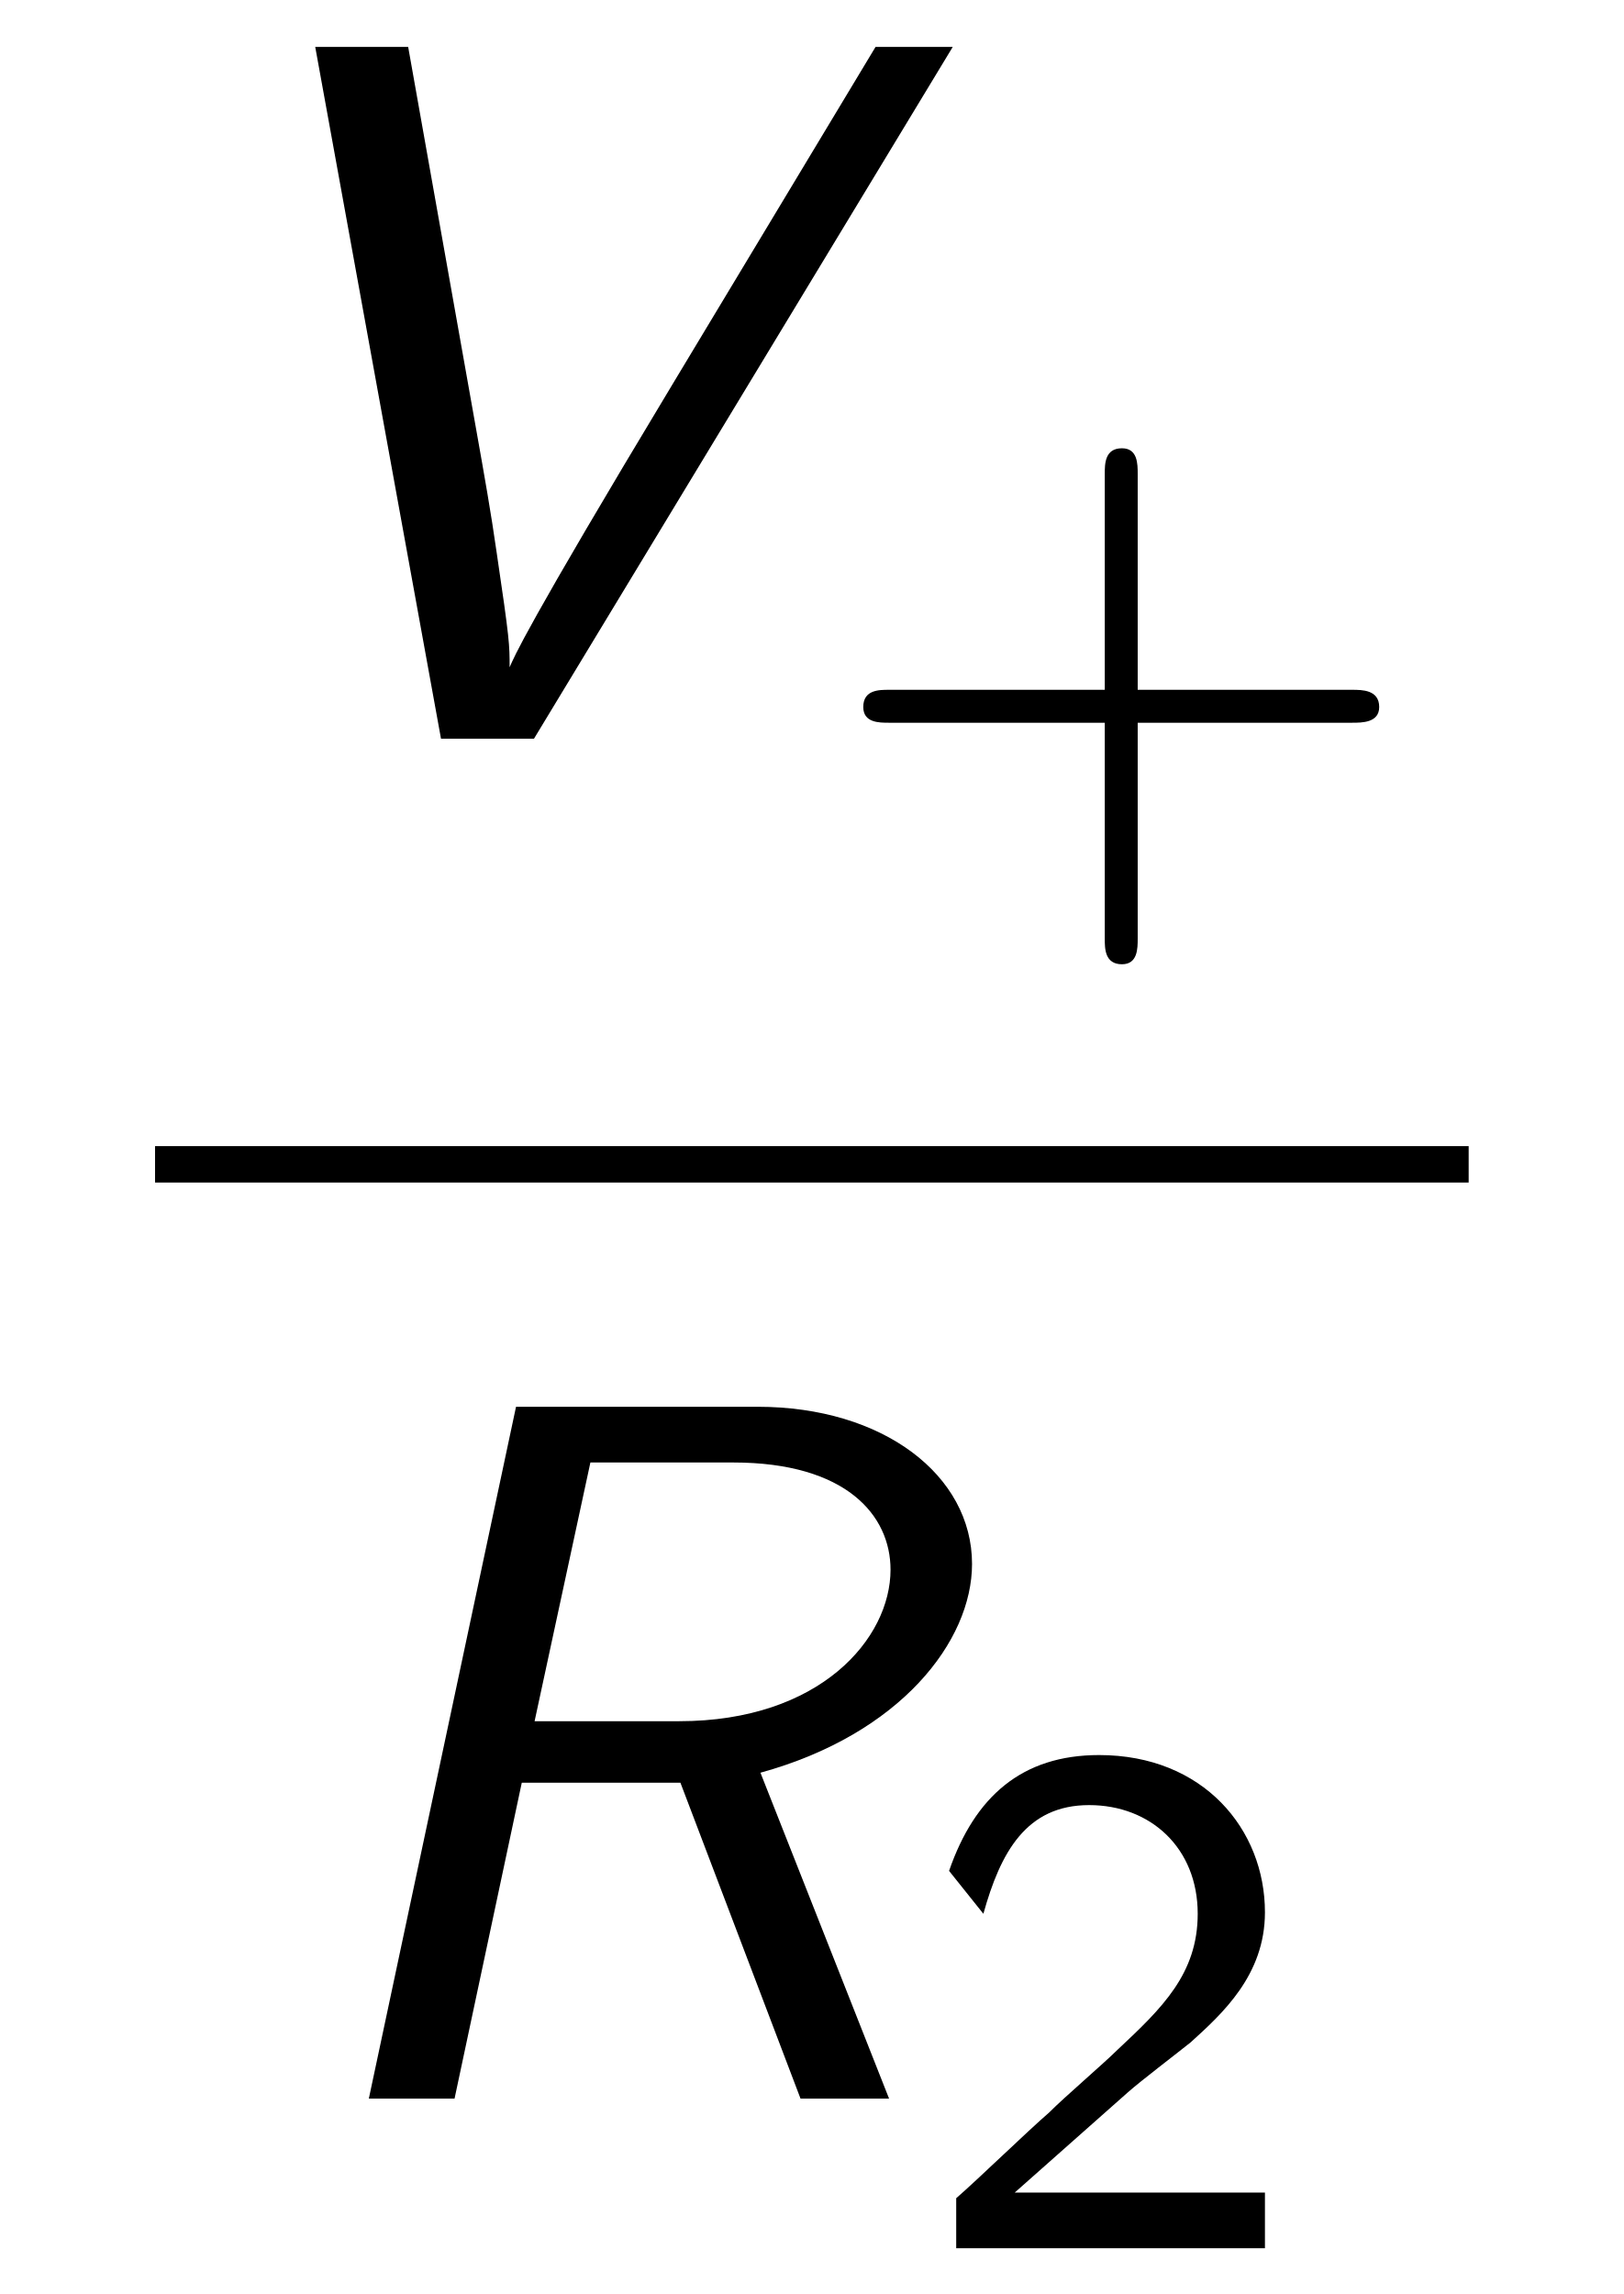
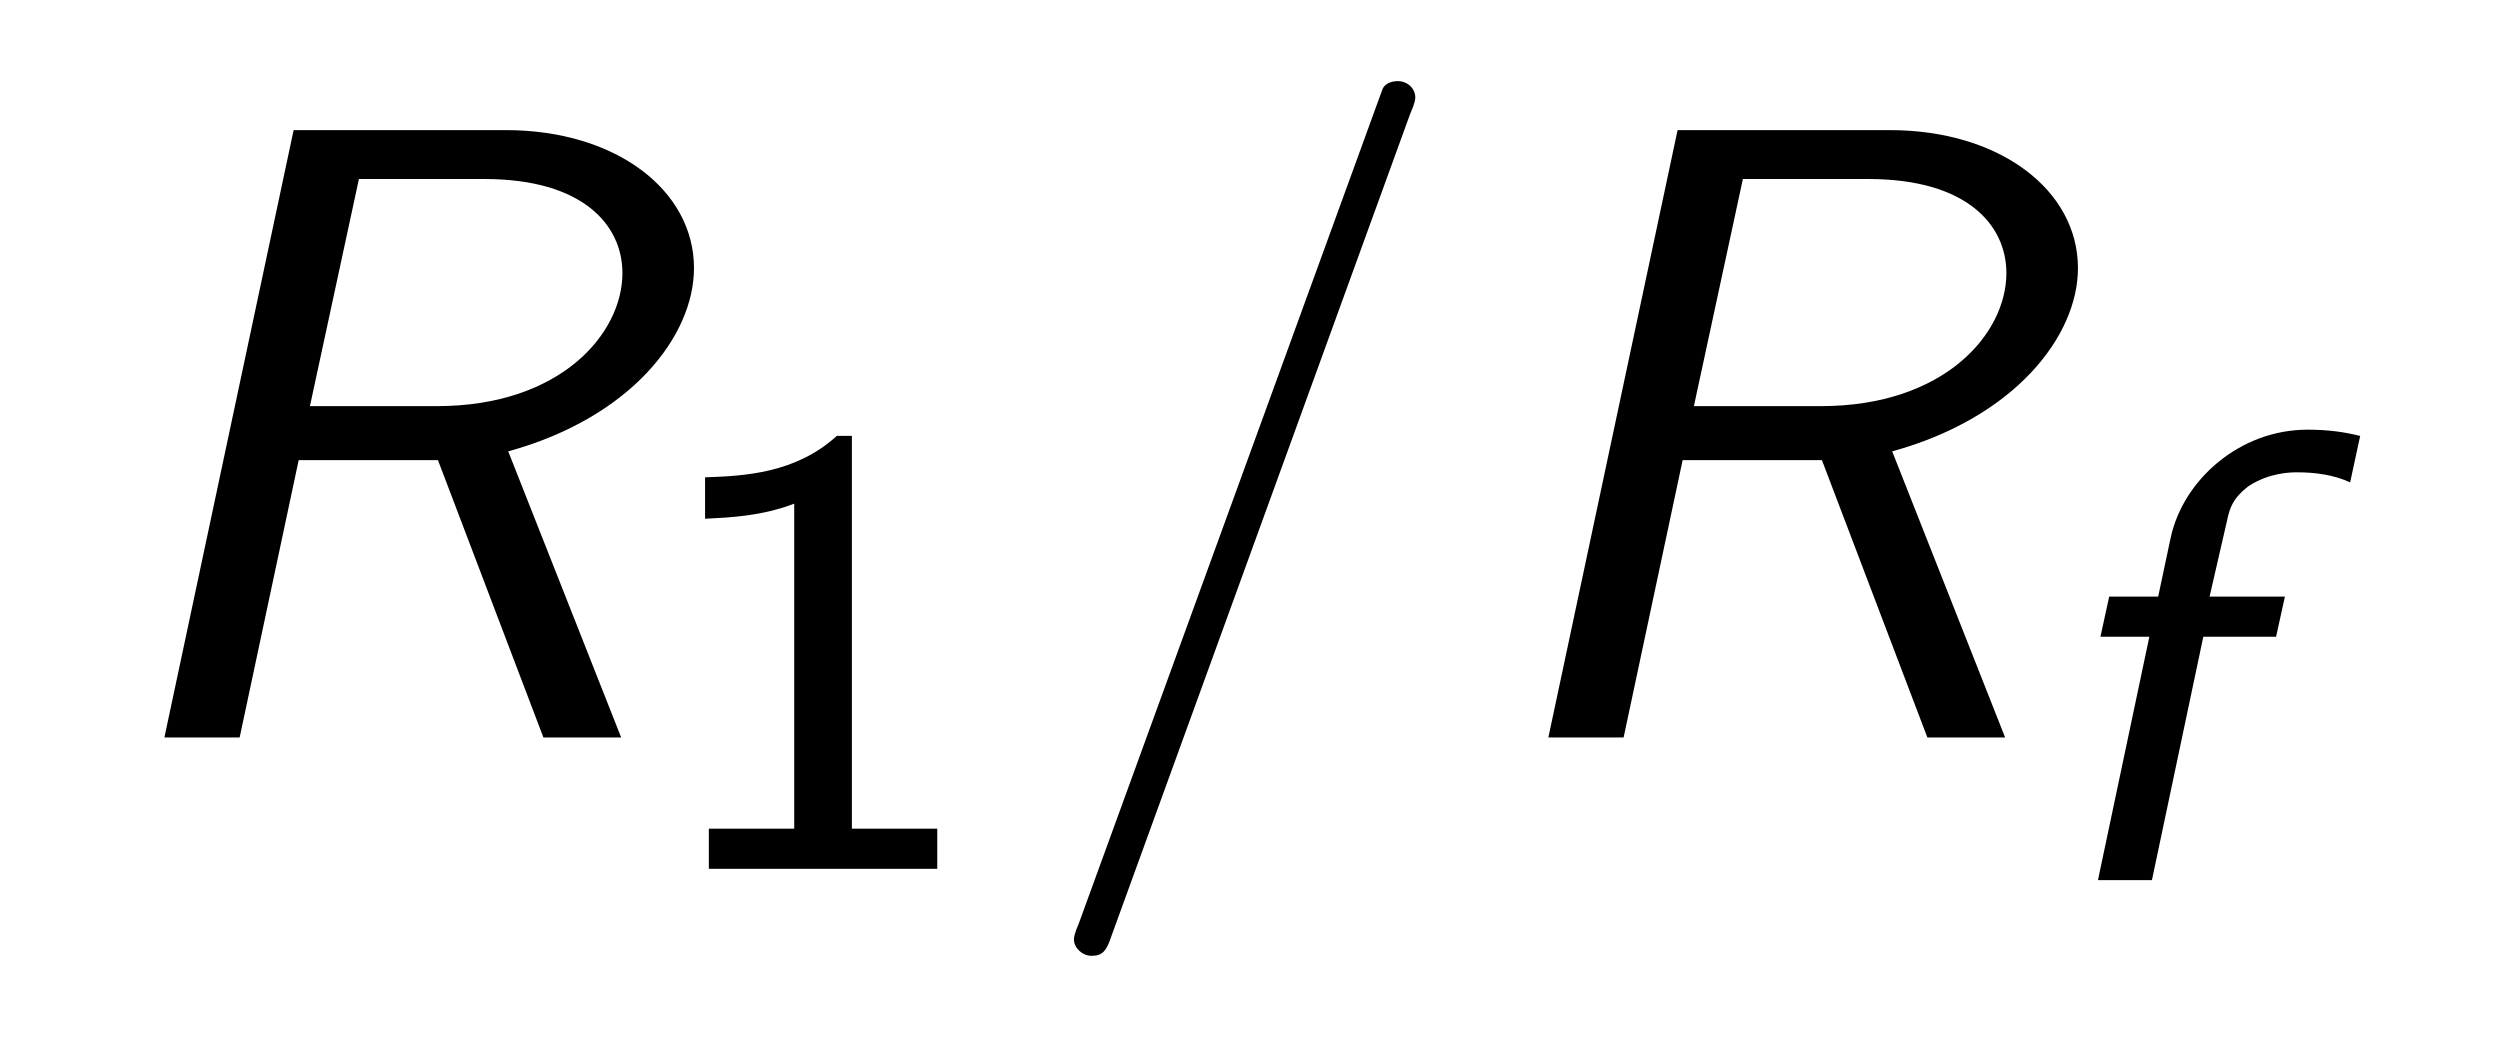
- <svg xmlns="http://www.w3.org/2000/svg" xmlns:xlink="http://www.w3.org/1999/xlink" viewBox="0 0 17.748 25.075" version="1.2">
+ <svg xmlns="http://www.w3.org/2000/svg" xmlns:xlink="http://www.w3.org/1999/xlink" viewBox="0 0 31.128 12.909" version="1.2">
  <defs>
    <g>
      <symbol overflow="visible" id="glyph0-0">
        <path style="stroke:none;" d="" />
      </symbol>
      <symbol overflow="visible" id="glyph0-1">
-         <path style="stroke:none;" d="M 8.719 -7.562 L 7.875 -7.562 L 5.656 -3.875 C 4.047 -1.203 3.922 -0.891 3.875 -0.781 C 3.875 -1.031 3.875 -1.078 3.734 -2.031 C 3.672 -2.469 3.594 -2.906 3.516 -3.344 L 2.766 -7.562 L 1.75 -7.562 L 3.125 0 L 4.141 0 Z M 8.719 -7.562 " />
-       </symbol>
-       <symbol overflow="visible" id="glyph0-2">
        <path style="stroke:none;" d="M 5.328 -3.562 C 6.859 -3.984 7.641 -5 7.641 -5.844 C 7.641 -6.812 6.672 -7.562 5.297 -7.562 L 2.656 -7.562 L 1.047 0 L 1.984 0 L 2.719 -3.453 L 4.453 -3.453 L 5.766 0 L 6.734 0 Z M 3.469 -6.953 L 5.031 -6.953 C 6.266 -6.953 6.75 -6.375 6.75 -5.781 C 6.75 -5.031 5.984 -4.125 4.438 -4.125 L 2.859 -4.125 Z M 3.469 -6.953 " />
      </symbol>
      <symbol overflow="visible" id="glyph1-0">
        <path style="stroke:none;" d="" />
      </symbol>
      <symbol overflow="visible" id="glyph1-1">
-         <path style="stroke:none;" d="M 3.469 -1.812 L 5.812 -1.812 C 5.922 -1.812 6.109 -1.812 6.109 -1.984 C 6.109 -2.172 5.922 -2.172 5.812 -2.172 L 3.469 -2.172 L 3.469 -4.531 C 3.469 -4.641 3.469 -4.812 3.297 -4.812 C 3.109 -4.812 3.109 -4.641 3.109 -4.531 L 3.109 -2.172 L 0.75 -2.172 C 0.641 -2.172 0.469 -2.172 0.469 -1.984 C 0.469 -1.812 0.641 -1.812 0.75 -1.812 L 3.109 -1.812 L 3.109 0.547 C 3.109 0.656 3.109 0.828 3.297 0.828 C 3.469 0.828 3.469 0.656 3.469 0.547 Z M 3.469 -1.812 " />
+         <path style="stroke:none;" d="M 2.562 -5.391 L 2.375 -5.391 C 1.859 -4.922 1.219 -4.891 0.734 -4.875 L 0.734 -4.359 C 1.047 -4.375 1.438 -4.391 1.844 -4.547 L 1.844 -0.5 L 0.781 -0.5 L 0.781 0 L 3.625 0 L 3.625 -0.5 L 2.562 -0.5 Z M 2.562 -5.391 " />
      </symbol>
-       <symbol overflow="visible" id="glyph1-2">
-         <path style="stroke:none;" d="M 2.25 -0.609 C 2.156 -0.609 2.062 -0.609 1.969 -0.609 L 1.062 -0.609 L 2.297 -1.703 C 2.438 -1.828 2.828 -2.125 2.984 -2.25 C 3.328 -2.562 3.797 -2.984 3.797 -3.672 C 3.797 -4.578 3.125 -5.391 1.984 -5.391 C 1.141 -5.391 0.625 -4.938 0.344 -4.125 L 0.719 -3.656 C 0.906 -4.328 1.188 -4.844 1.875 -4.844 C 2.547 -4.844 3.062 -4.375 3.062 -3.656 C 3.062 -3 2.672 -2.625 2.188 -2.172 C 2.031 -2.016 1.609 -1.656 1.438 -1.484 C 1.203 -1.281 0.656 -0.75 0.422 -0.547 L 0.422 0 L 3.797 0 L 3.797 -0.609 Z M 2.25 -0.609 " />
+       <symbol overflow="visible" id="glyph2-0">
+         <path style="stroke:none;" d="" />
+       </symbol>
+       <symbol overflow="visible" id="glyph2-1">
+         <path style="stroke:none;" d="M 4.781 -7.766 C 4.844 -7.906 4.844 -7.953 4.844 -7.969 C 4.844 -8.078 4.75 -8.172 4.625 -8.172 C 4.547 -8.172 4.469 -8.141 4.438 -8.078 L 0.656 2.312 C 0.594 2.453 0.594 2.5 0.594 2.516 C 0.594 2.625 0.703 2.719 0.812 2.719 C 0.953 2.719 1 2.656 1.062 2.469 Z M 4.781 -7.766 " />
+       </symbol>
+       <symbol overflow="visible" id="glyph3-0">
+         <path style="stroke:none;" d="" />
+       </symbol>
+       <symbol overflow="visible" id="glyph3-1">
+         <path style="stroke:none;" d="M 2.156 -3.031 L 3.062 -3.031 L 3.172 -3.531 L 2.234 -3.531 L 2.453 -4.484 C 2.484 -4.625 2.516 -4.75 2.719 -4.906 C 2.984 -5.078 3.25 -5.078 3.328 -5.078 C 3.547 -5.078 3.781 -5.047 3.984 -4.953 L 4.109 -5.531 C 3.922 -5.578 3.719 -5.609 3.453 -5.609 C 2.609 -5.609 1.906 -4.984 1.75 -4.266 L 1.594 -3.531 L 0.984 -3.531 L 0.875 -3.031 L 1.484 -3.031 L 0.844 0 L 1.516 0 Z M 2.156 -3.031 " />
      </symbol>
    </g>
  </defs>
  <g id="surface1">
    <g style="fill:rgb(0%,0%,0%);fill-opacity:1;">
-       <use xlink:href="#glyph0-1" x="1.696" y="8.075" />
+       <use xlink:href="#glyph0-1" x="1" y="9.182" />
    </g>
    <g style="fill:rgb(0%,0%,0%);fill-opacity:1;">
-       <use xlink:href="#glyph1-1" x="8.968" y="9.712" />
-     </g>
-     <path style="fill:none;stroke-width:0.398;stroke-linecap:butt;stroke-linejoin:miter;stroke:rgb(0%,0%,0%);stroke-opacity:1;stroke-miterlimit:10;" d="M -0.001 0.001 L 14.359 0.001 " transform="matrix(1,0,0,-1,1.696,12.728)" />
-     <g style="fill:rgb(0%,0%,0%);fill-opacity:1;">
-       <use xlink:href="#glyph0-2" x="2.985" y="22.939" />
+       <use xlink:href="#glyph1-1" x="8.045" y="10.818" />
    </g>
    <g style="fill:rgb(0%,0%,0%);fill-opacity:1;">
-       <use xlink:href="#glyph1-2" x="10.031" y="24.575" />
+       <use xlink:href="#glyph2-1" x="12.778" y="9.182" />
+     </g>
+     <g style="fill:rgb(0%,0%,0%);fill-opacity:1;">
+       <use xlink:href="#glyph0-1" x="18.232" y="9.182" />
+     </g>
+     <g style="fill:rgb(0%,0%,0%);fill-opacity:1;">
+       <use xlink:href="#glyph3-1" x="25.278" y="10.959" />
    </g>
  </g>
</svg>
